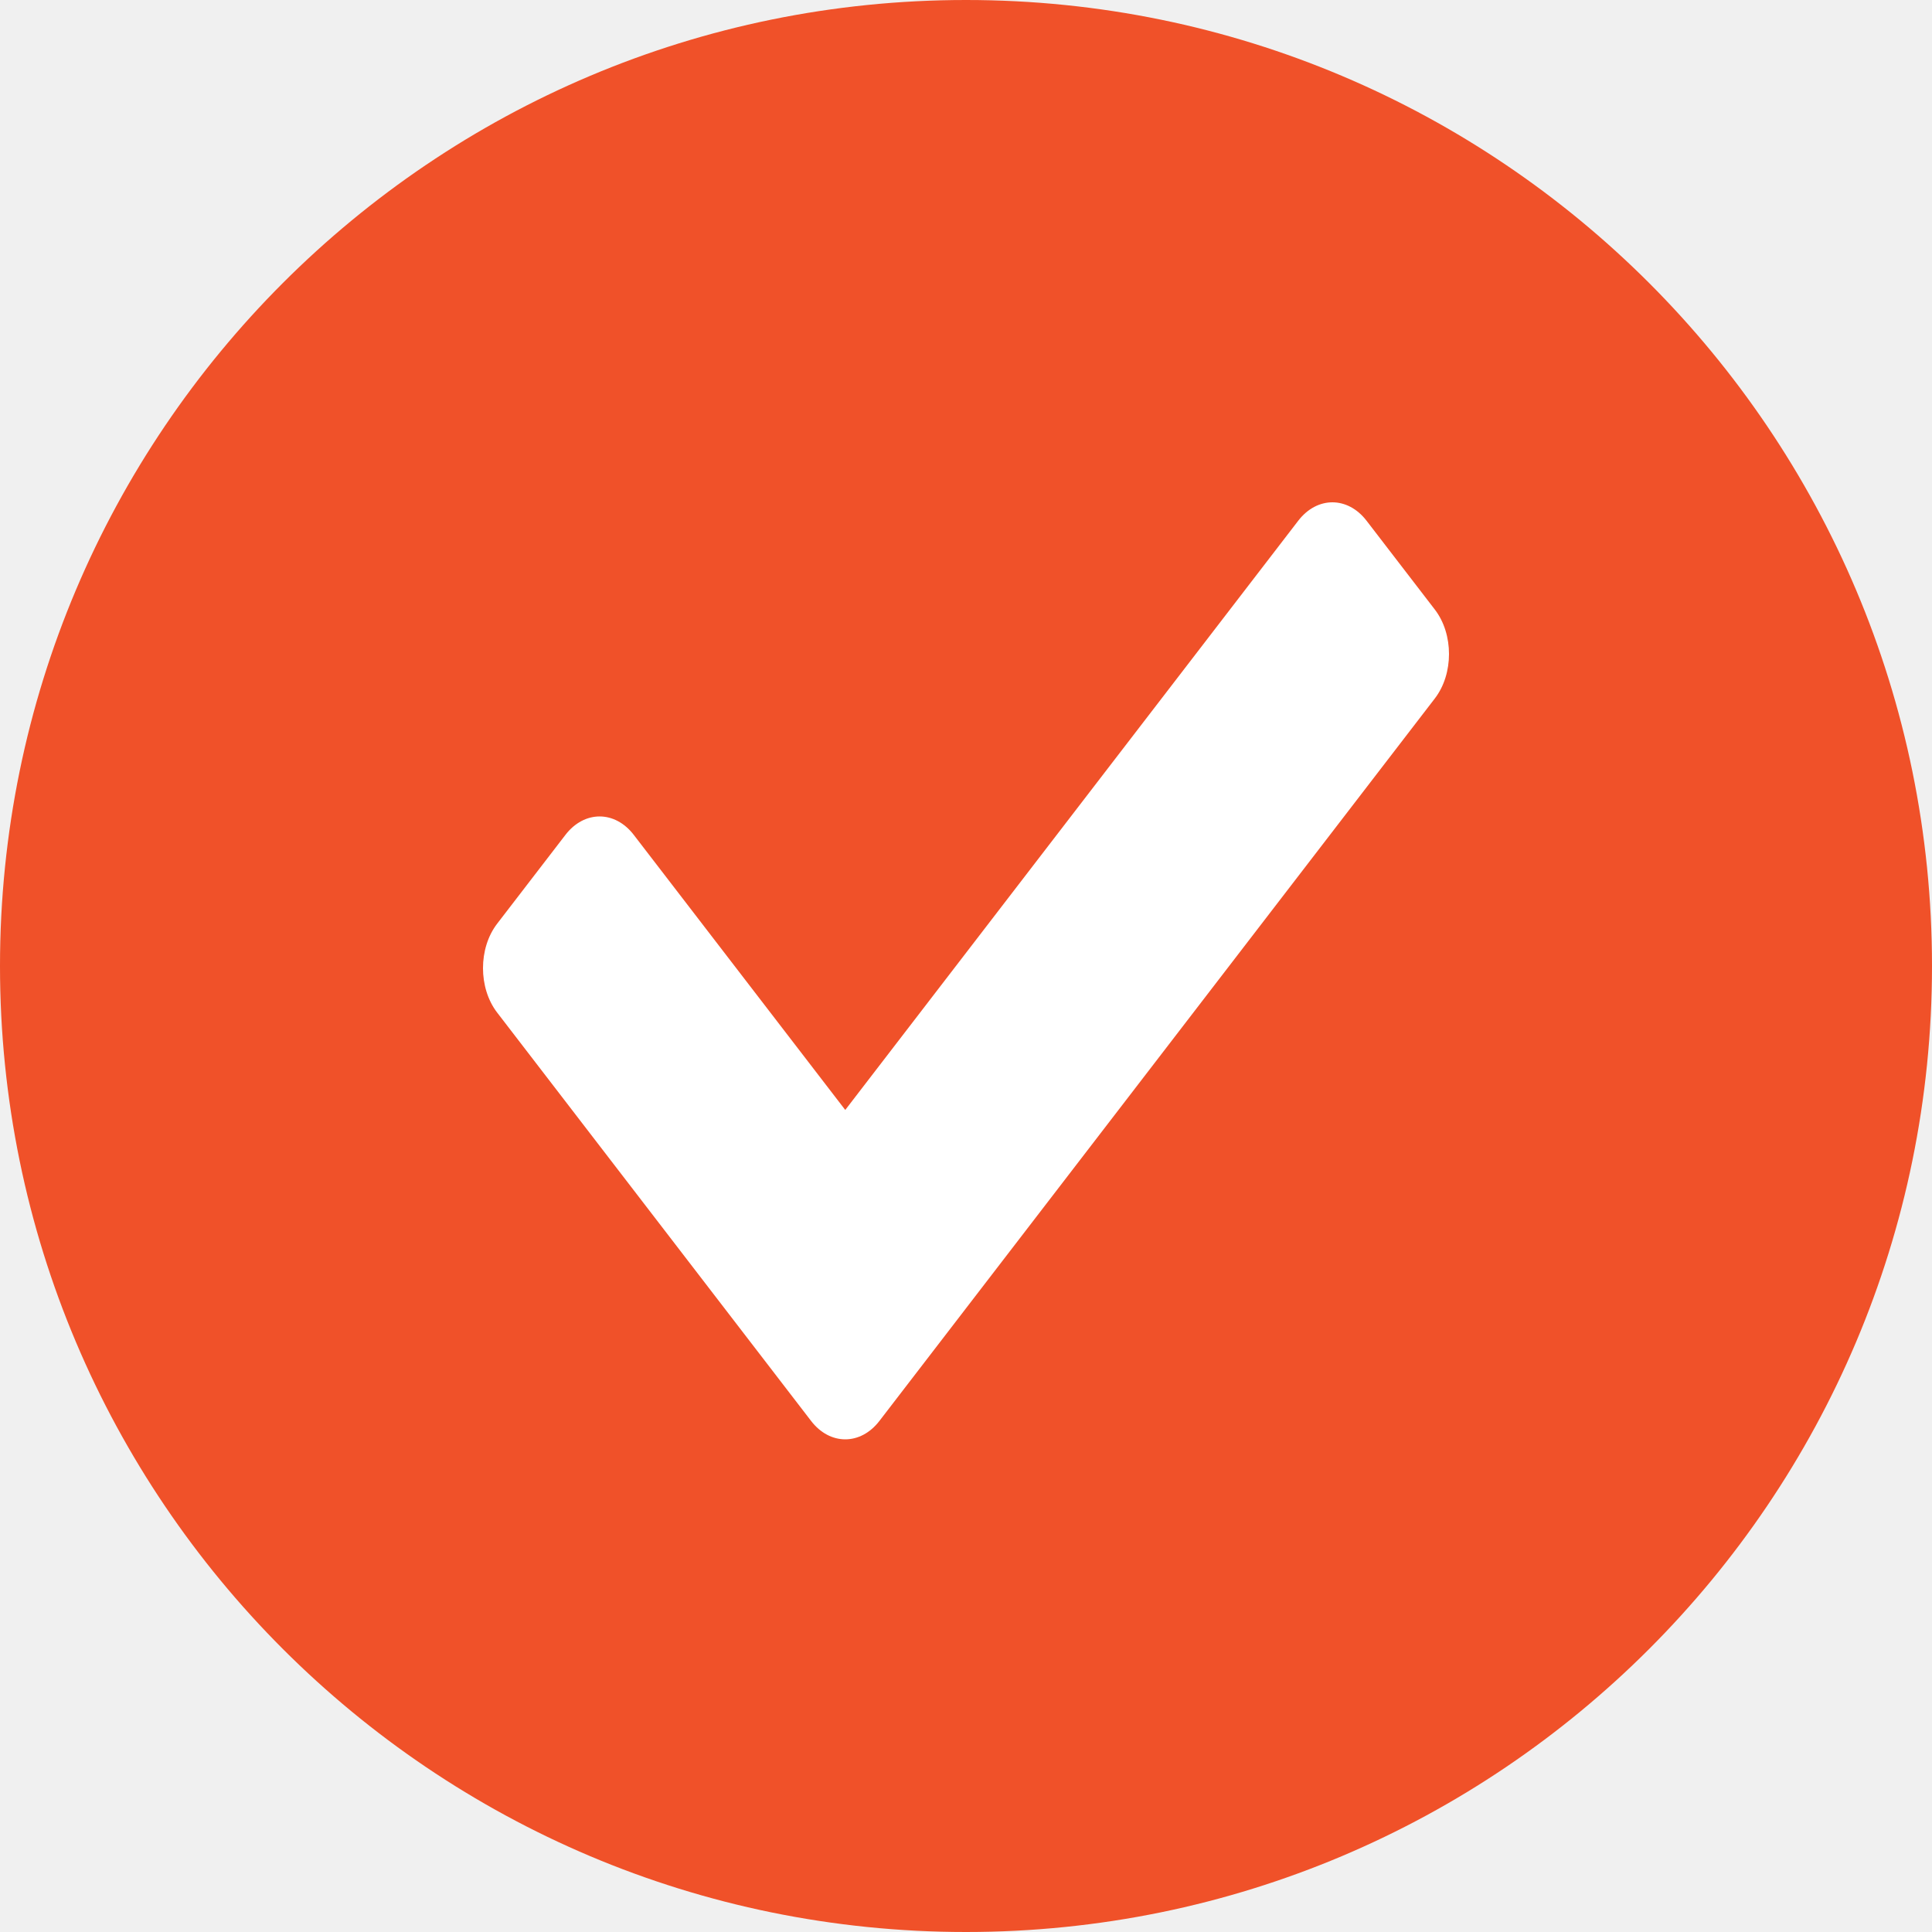
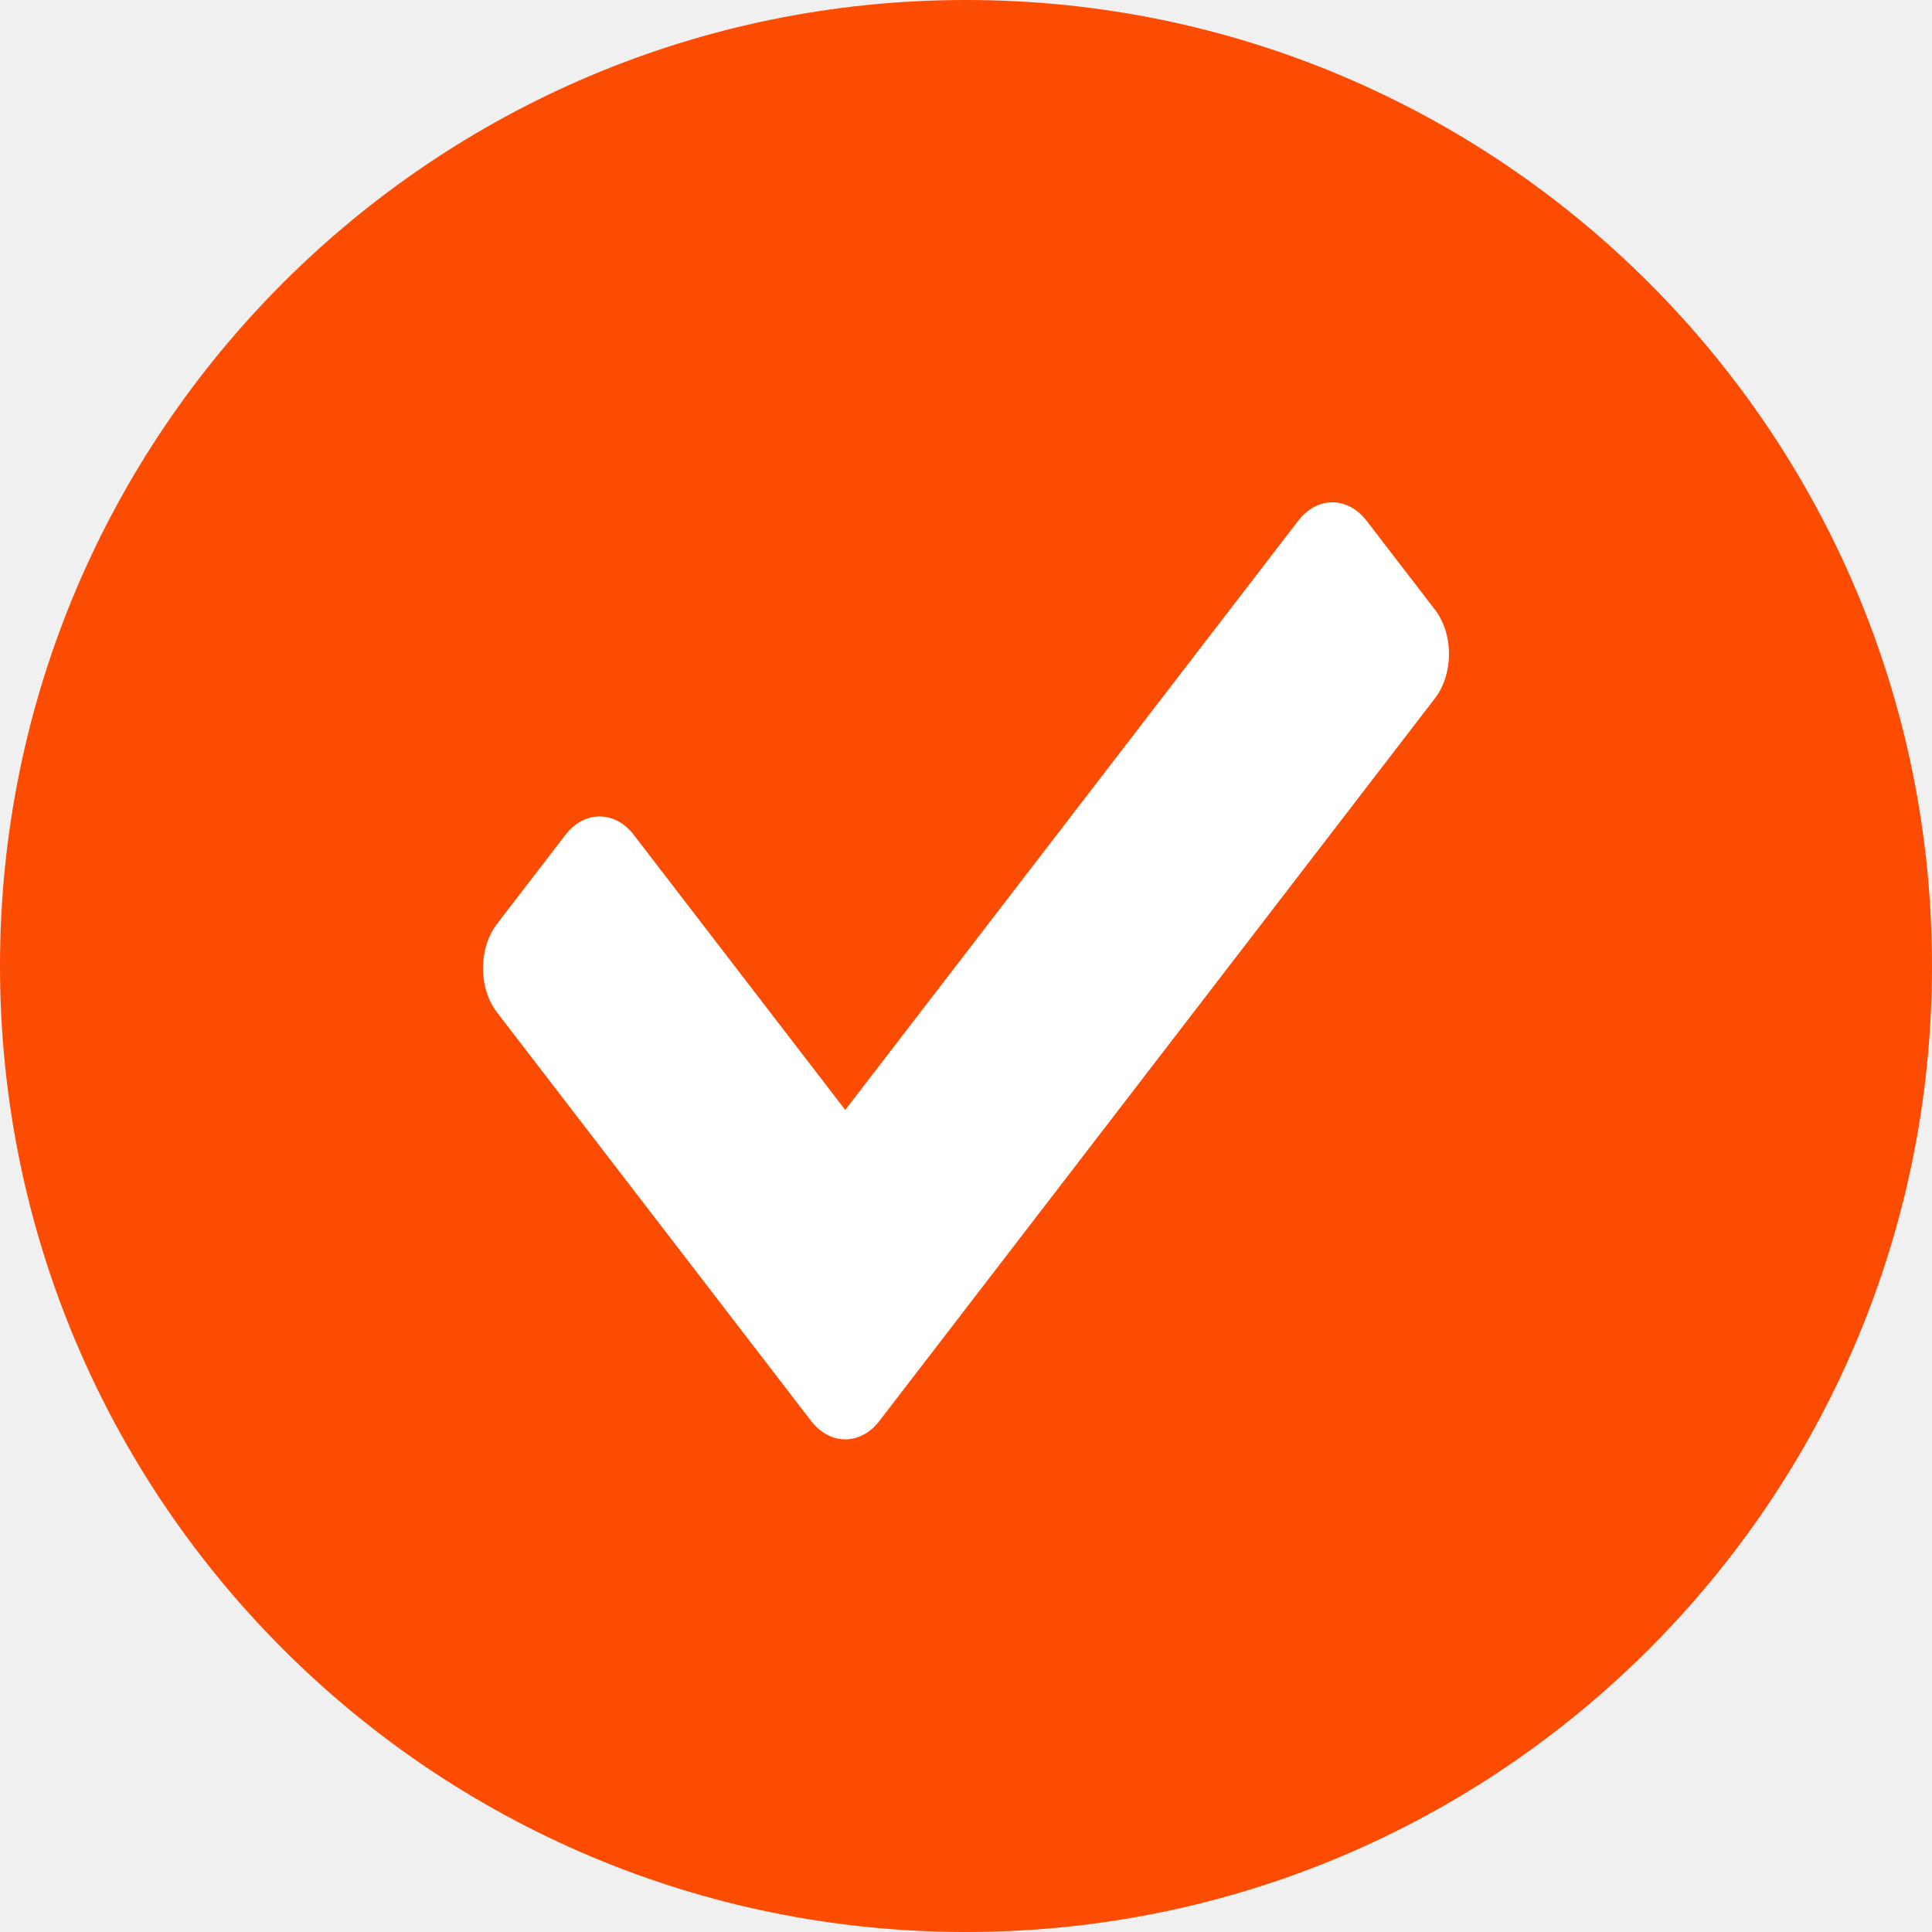
<svg xmlns="http://www.w3.org/2000/svg" height="200" width="200">
  <g fill="none">
-     <circle cx="100" cy="100" fill="#f05129" r="100" />
+     <circle cx="100" cy="100" fill="#FC4C02" r="100" />
    <path d="m83.964 147.095-32.5-42.275c-1.952-2.54-1.952-6.658 0-9.198l7.071-9.198c1.953-2.54 5.119-2.54 7.071 0l21.894 28.478 46.894-60.997c1.952-2.54 5.118-2.54 7.07 0l7.072 9.198c1.952 2.54 1.952 6.658 0 9.198l-57.5 74.794c-1.953 2.54-5.119 2.54-7.072 0z" fill="#fff" />
  </g>
</svg>
